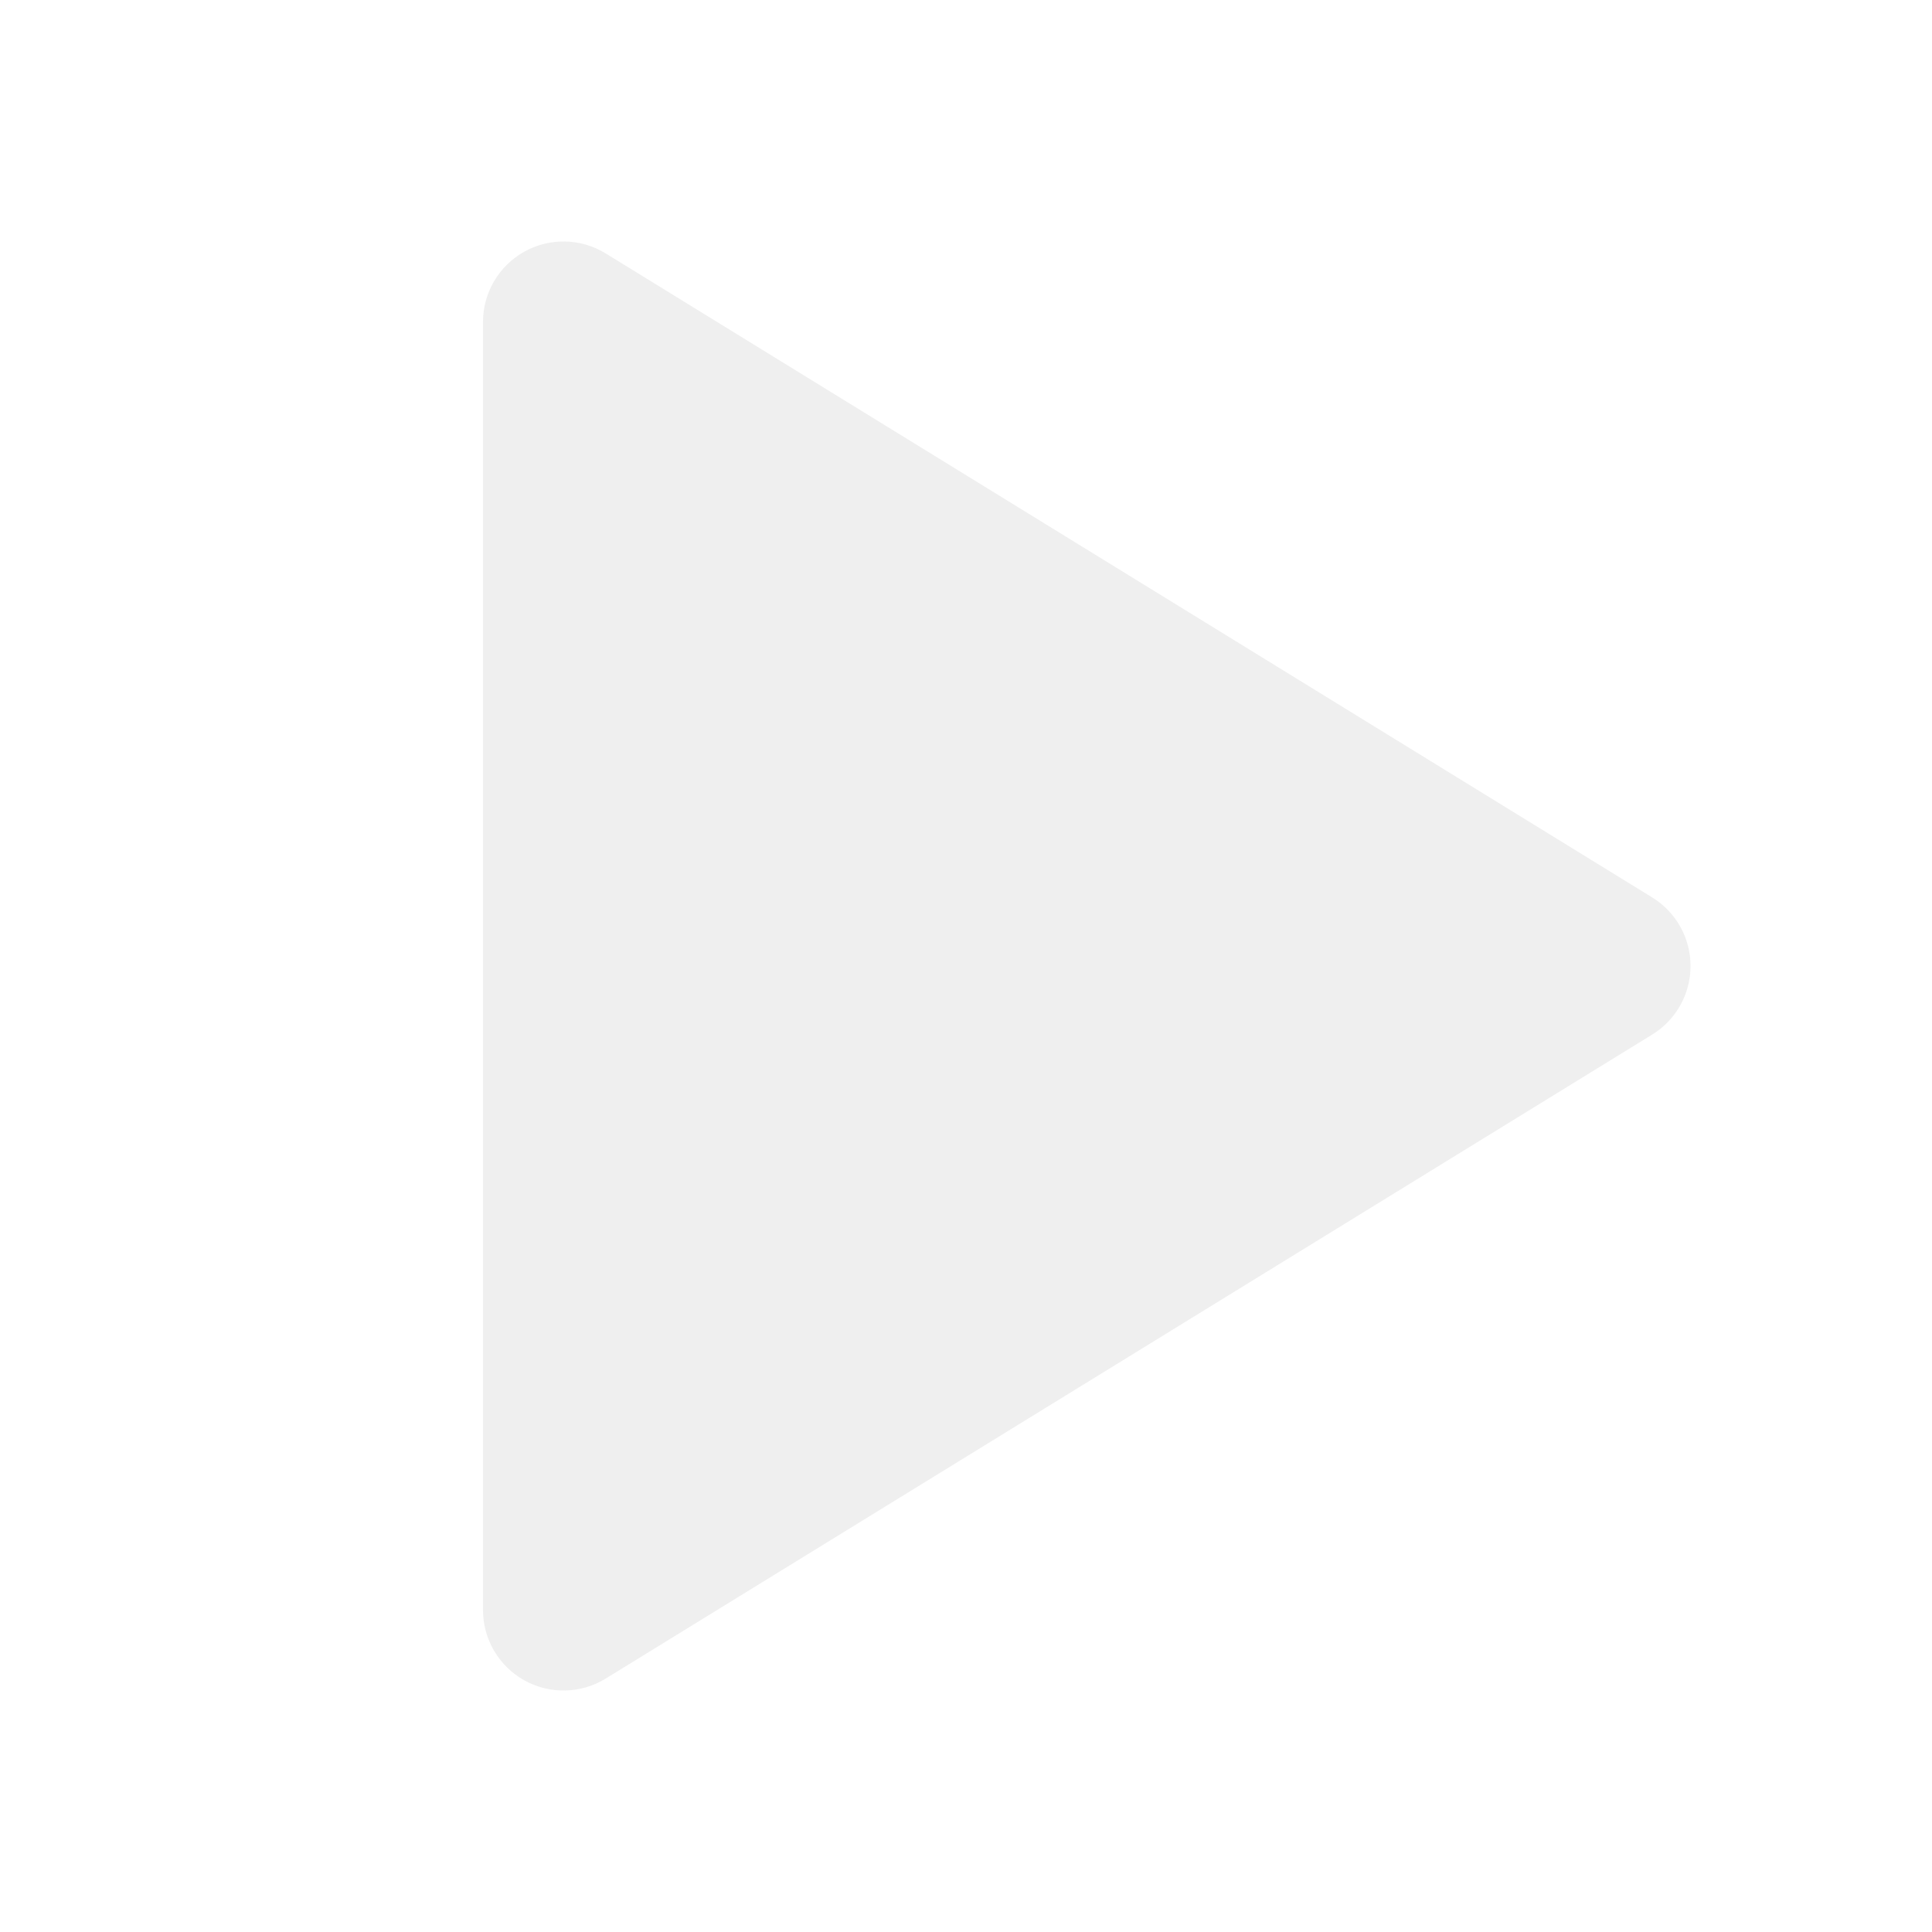
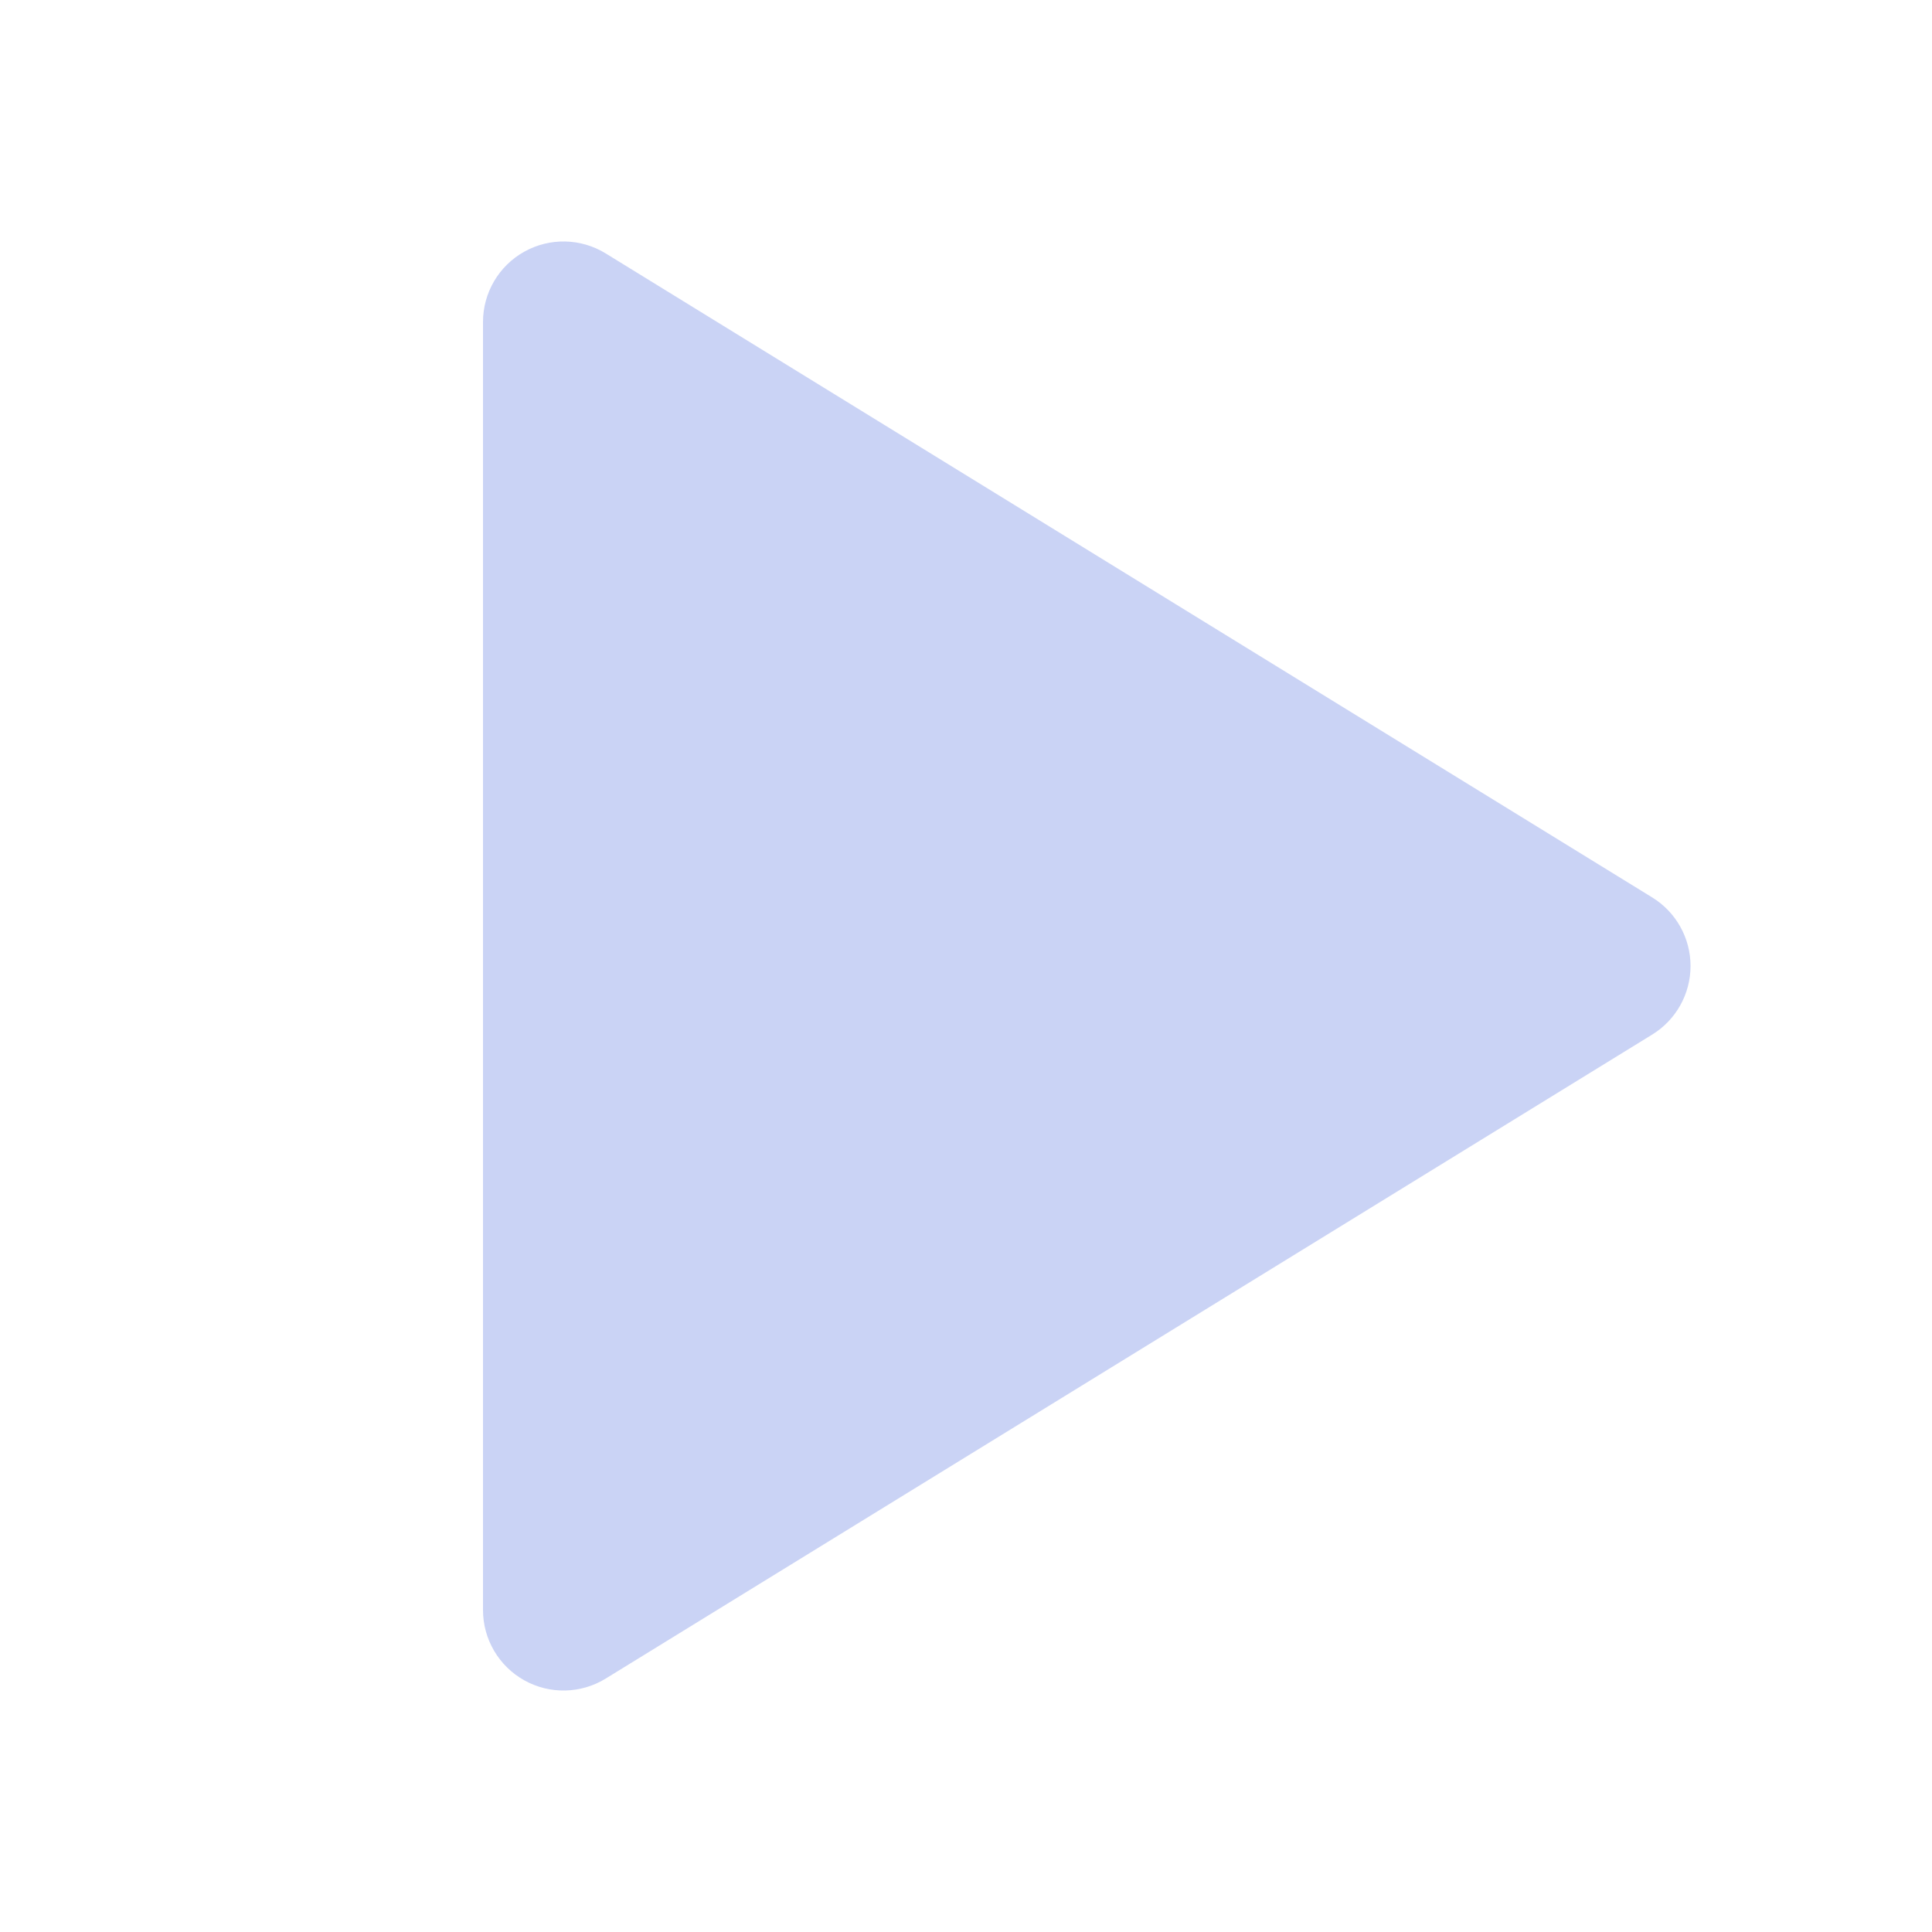
- <svg width="44" height="44" viewBox="0 0 24 24" stroke-width="1.5" stroke="#efefef" fill="none" stroke-linecap="round" stroke-linejoin="round">
+ <svg width="44" height="44" viewBox="0 0 24 24" stroke-width="1.5" stroke="#cad3f5" fill="none" stroke-linecap="round" stroke-linejoin="round">
  <path stroke="none" d="M0 0h24v24H0z" fill="none" />
-   <path d="M6 4v16a1 1 0 0 0 1.524 .852l13 -8a1 1 0 0 0 0 -1.704l-13 -8a1 1 0 0 0 -1.524 .852z" stroke-width="0" fill="#efefef" />
+   <path d="M6 4v16a1 1 0 0 0 1.524 .852l13 -8a1 1 0 0 0 0 -1.704l-13 -8a1 1 0 0 0 -1.524 .852z" stroke-width="0" fill="#cad3f5" />
</svg>
